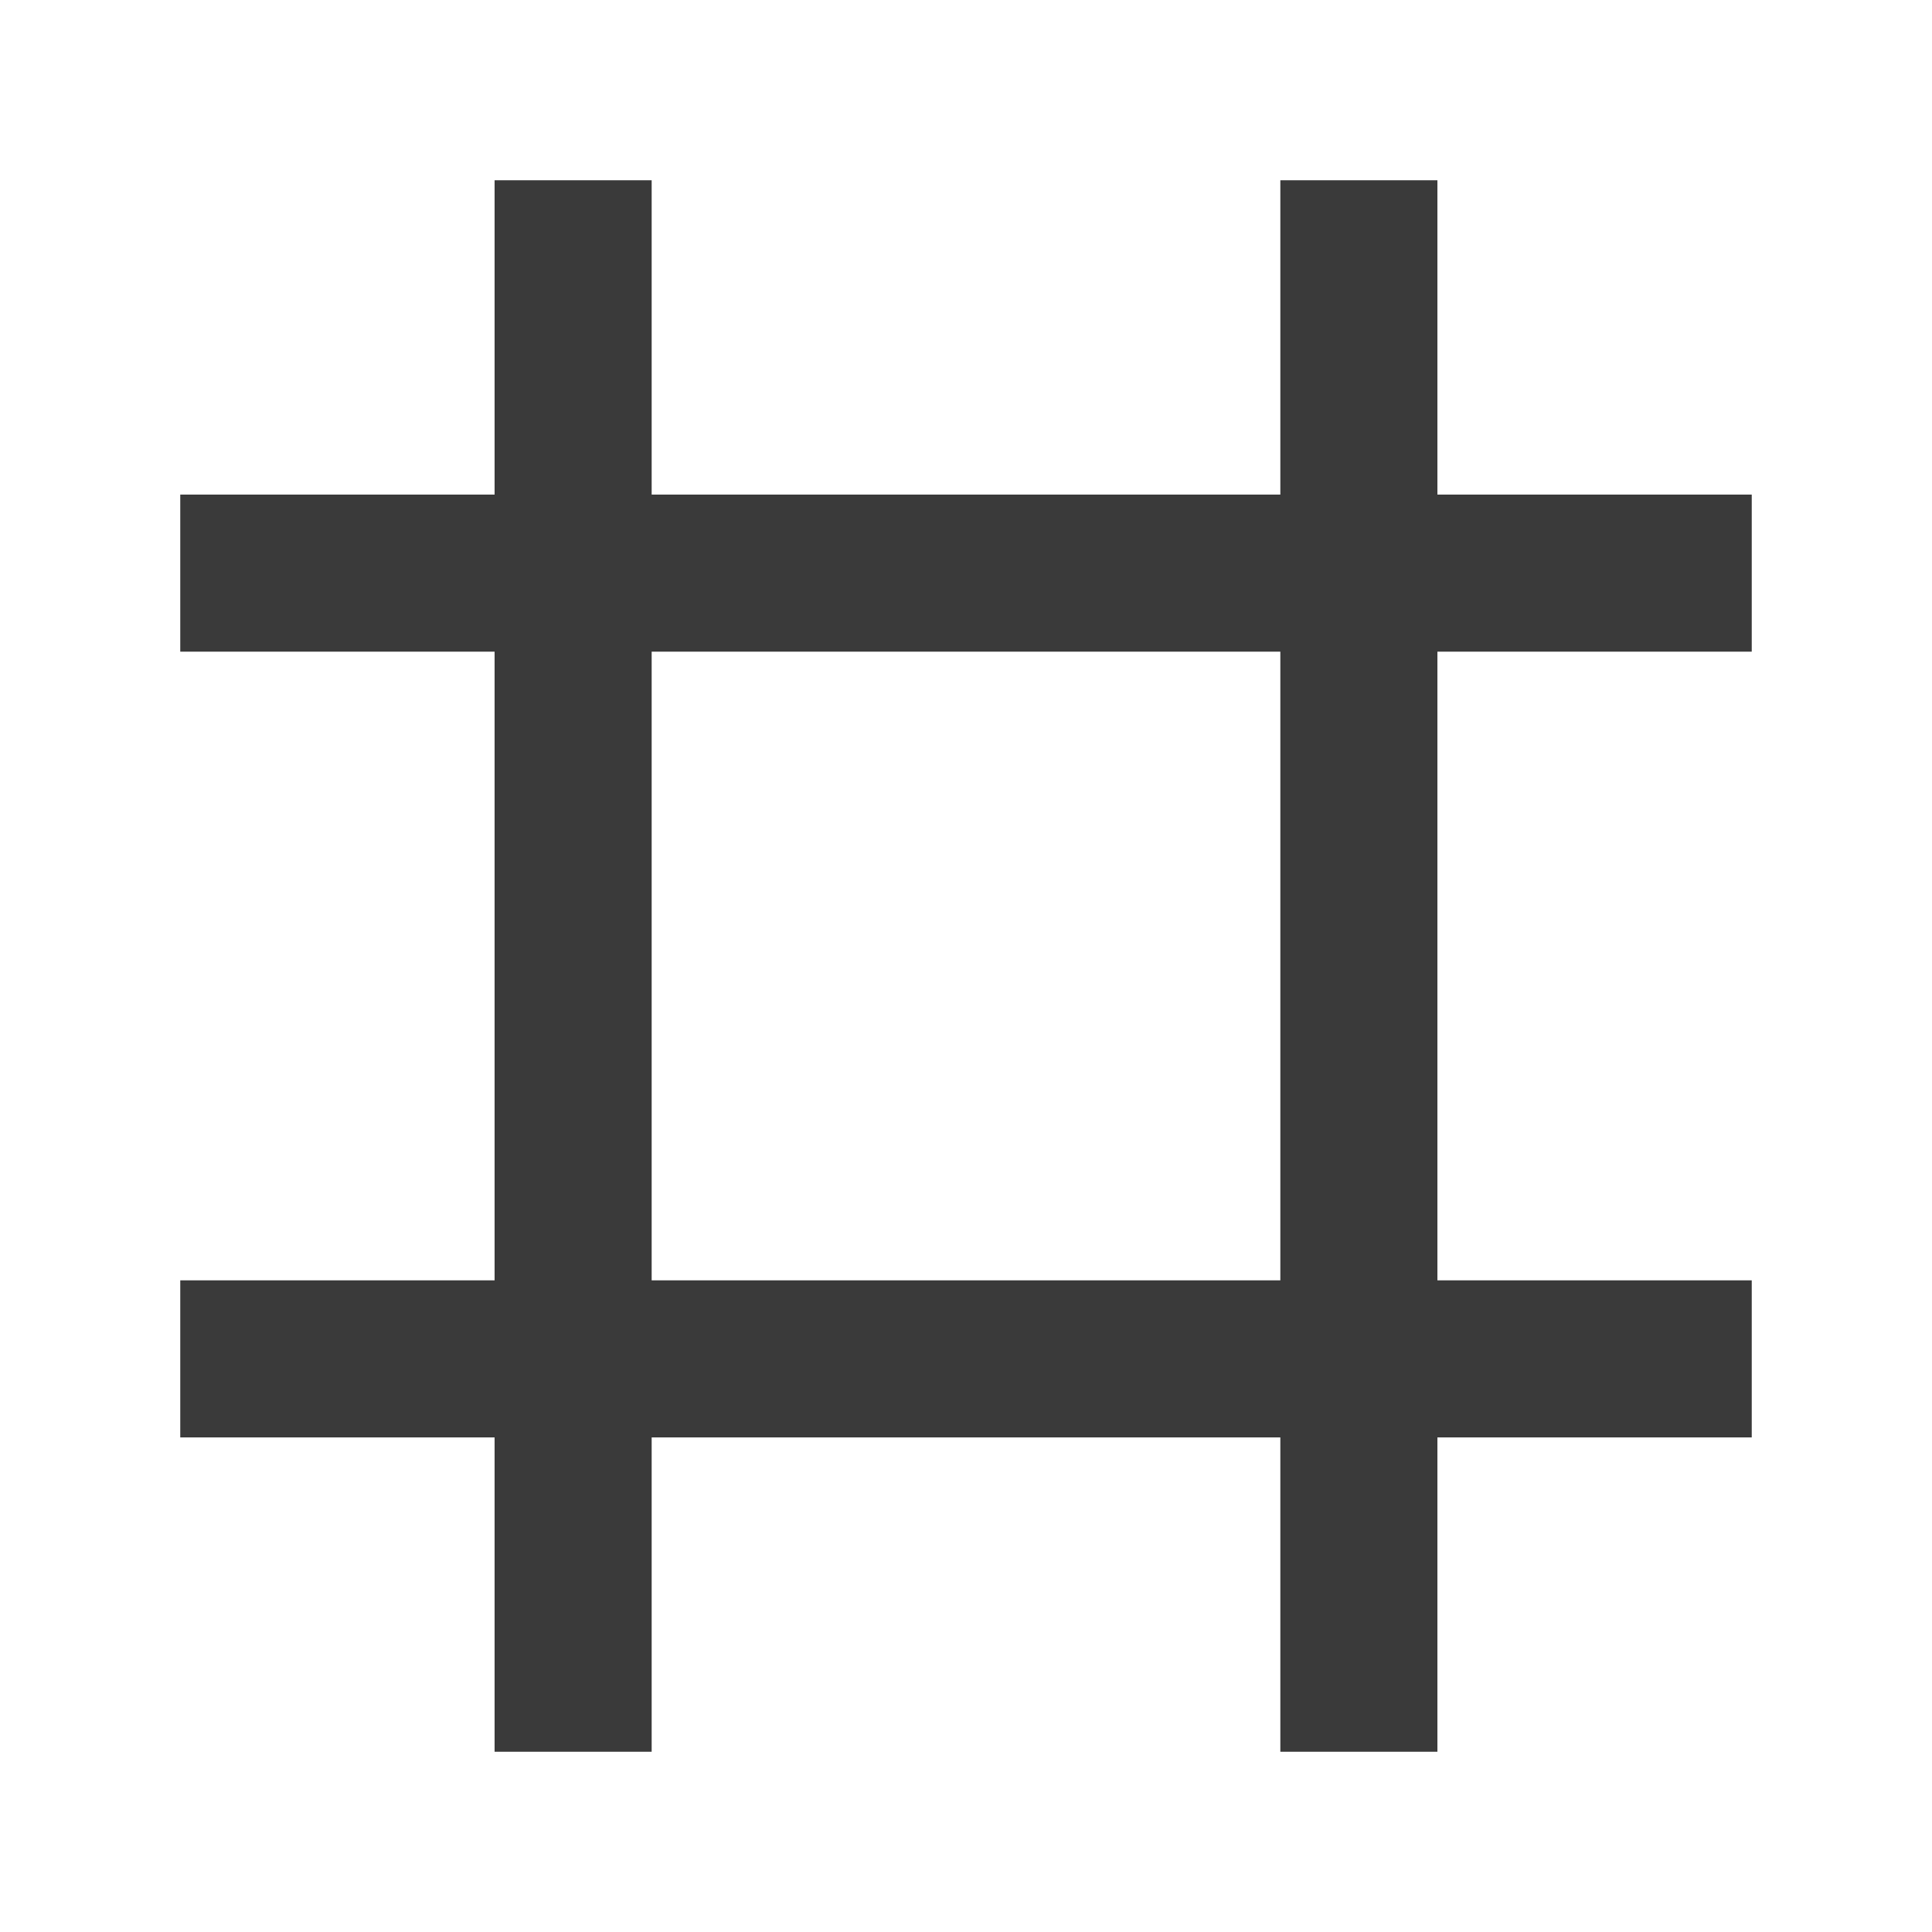
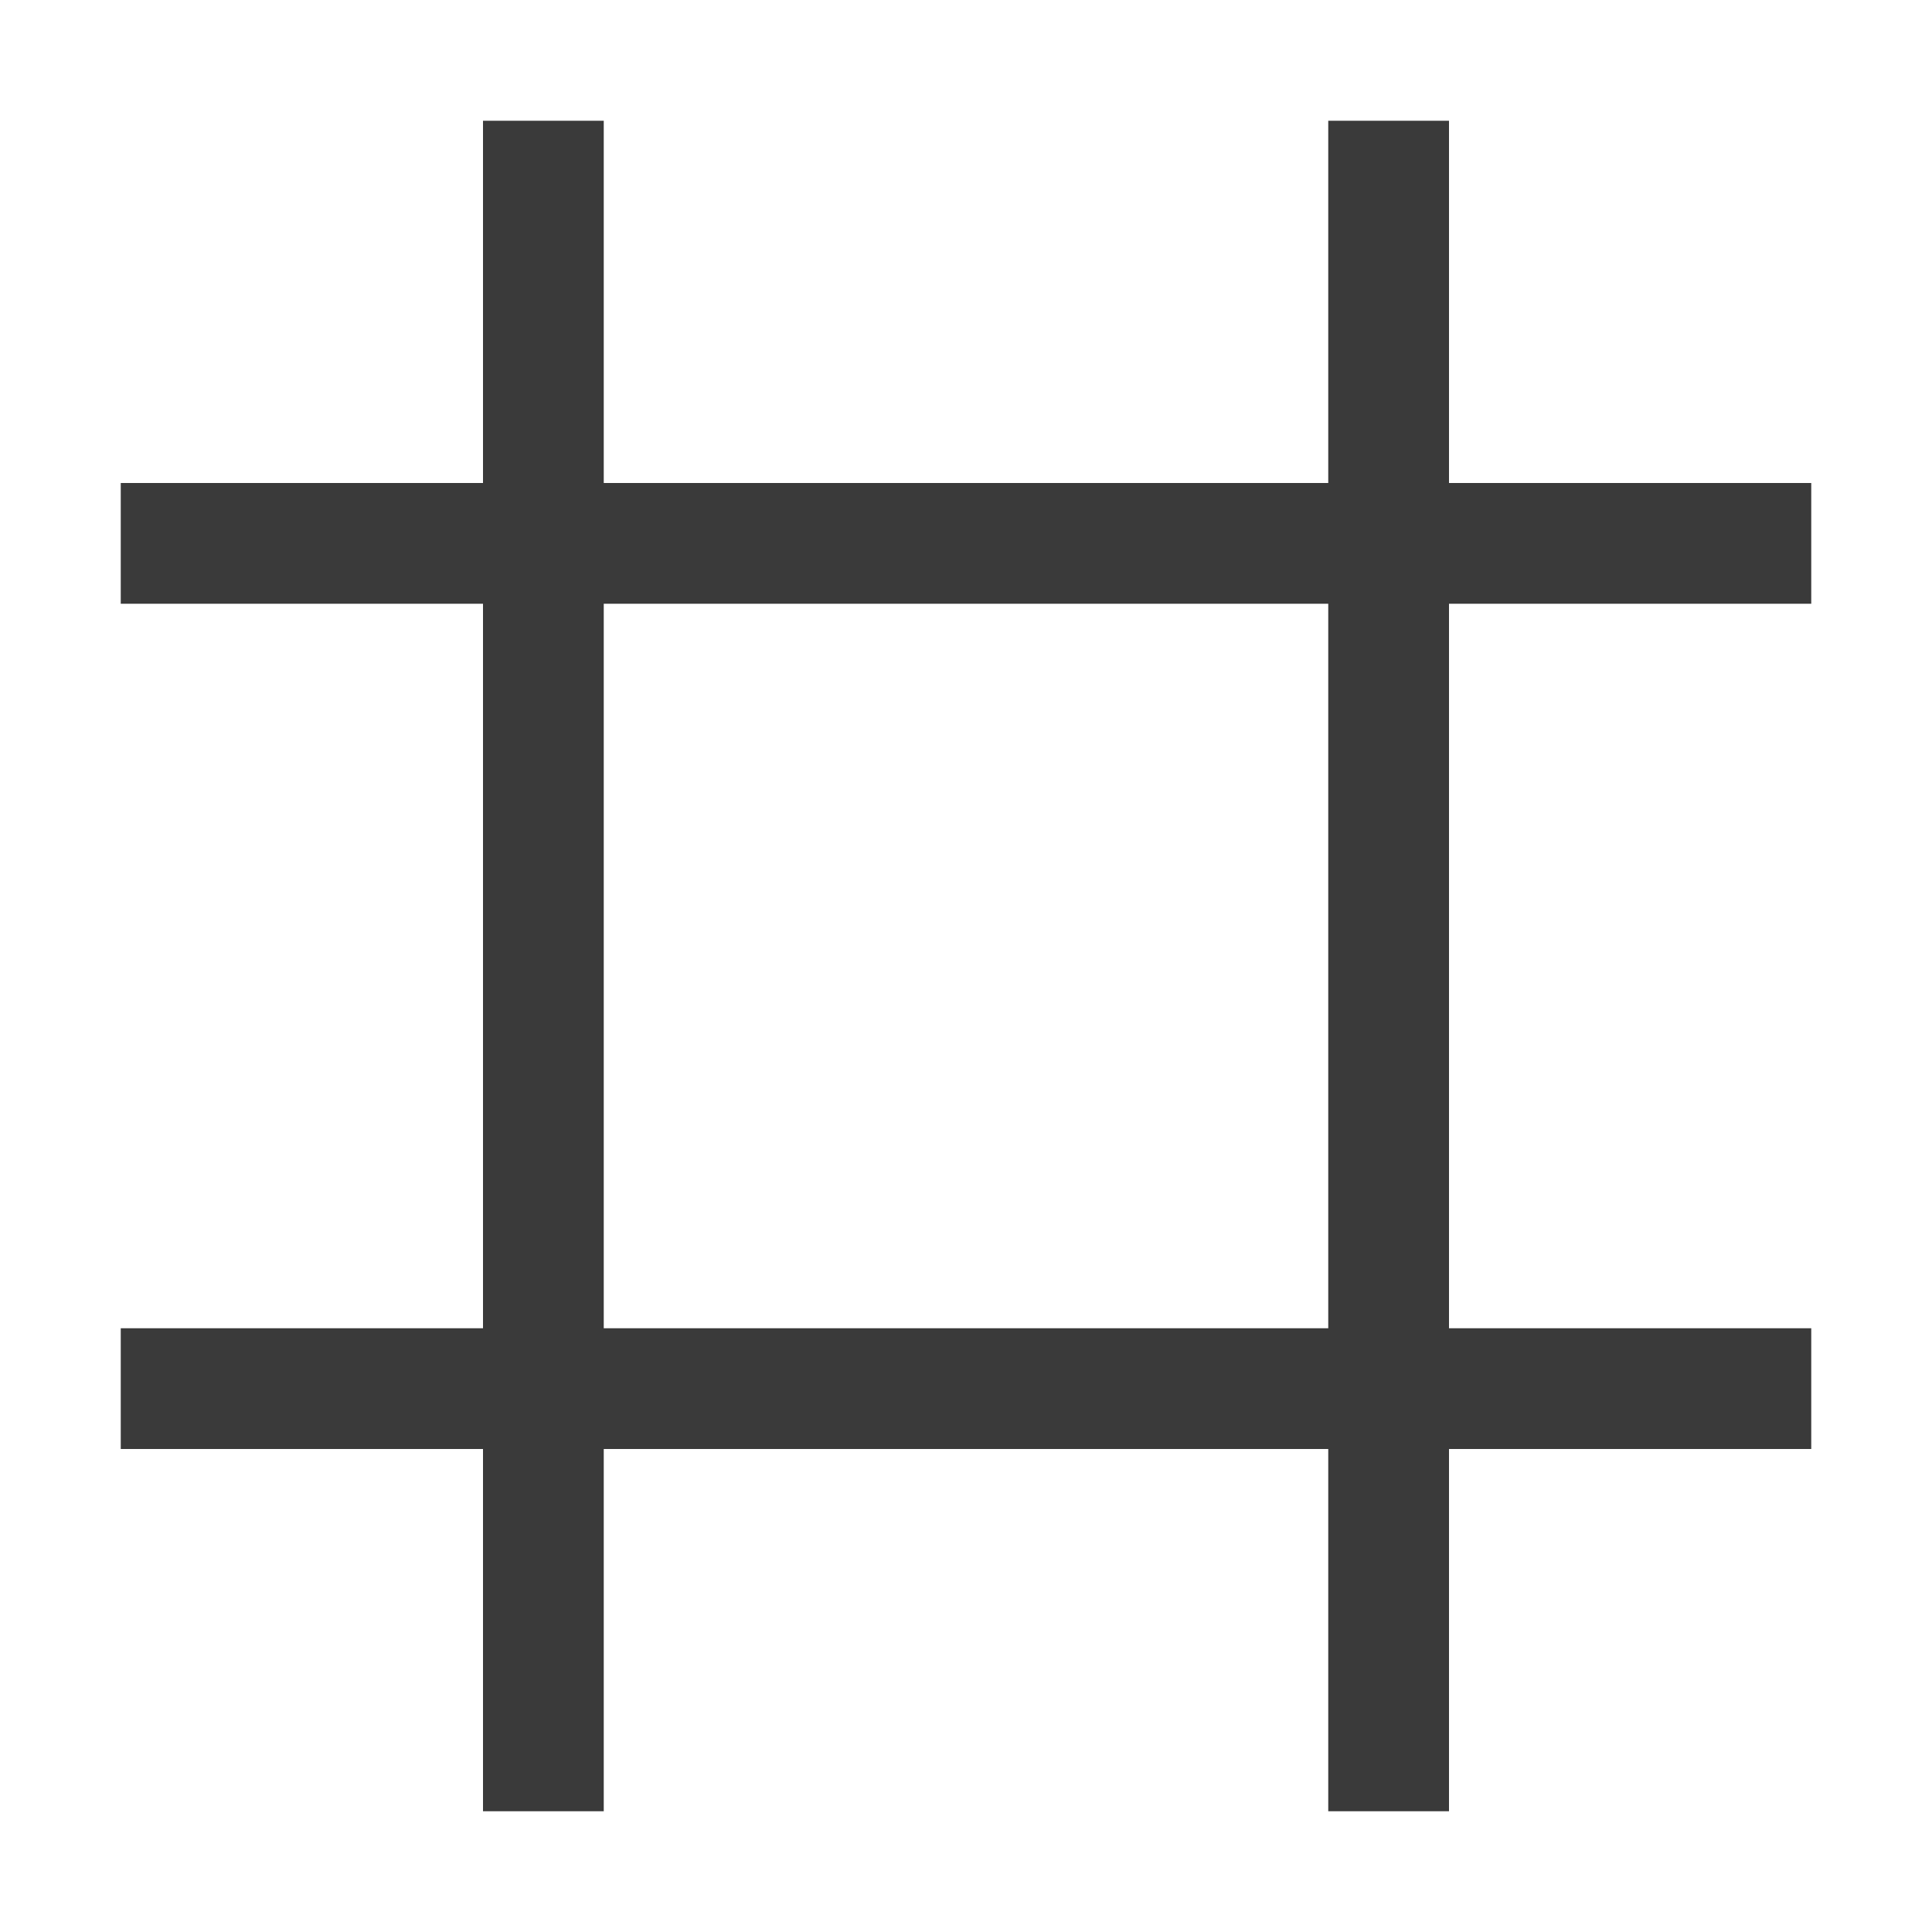
- <svg xmlns="http://www.w3.org/2000/svg" width="10" height="10" viewBox="0 0 10 10" fill="none">
-   <path d="M3.373 0.933H2.56V9.067H3.373V0.933Z" fill="#3A3A3A" />
-   <path d="M7.44 0.933H6.627V9.067H7.44V0.933Z" fill="#3A3A3A" />
-   <path d="M9.067 3.373V2.56L0.933 2.56V3.373L9.067 3.373Z" fill="#3A3A3A" />
-   <path d="M9.067 7.44V6.627L0.933 6.627V7.44H9.067Z" fill="#3A3A3A" />
+ <svg xmlns="http://www.w3.org/2000/svg" width="16" height="16" viewBox="0 0 16 16" fill="none">
+   <path d="M5 1H4V15H5V1Z" fill="#3A3A3A" />
+   <path d="M12 1H11V15H12V1Z" fill="#3A3A3A" />
+   <path d="M15 5V4L1 4V5L15 5Z" fill="#3A3A3A" />
+   <path d="M15 12V11H1V12H15Z" fill="#3A3A3A" />
</svg>
